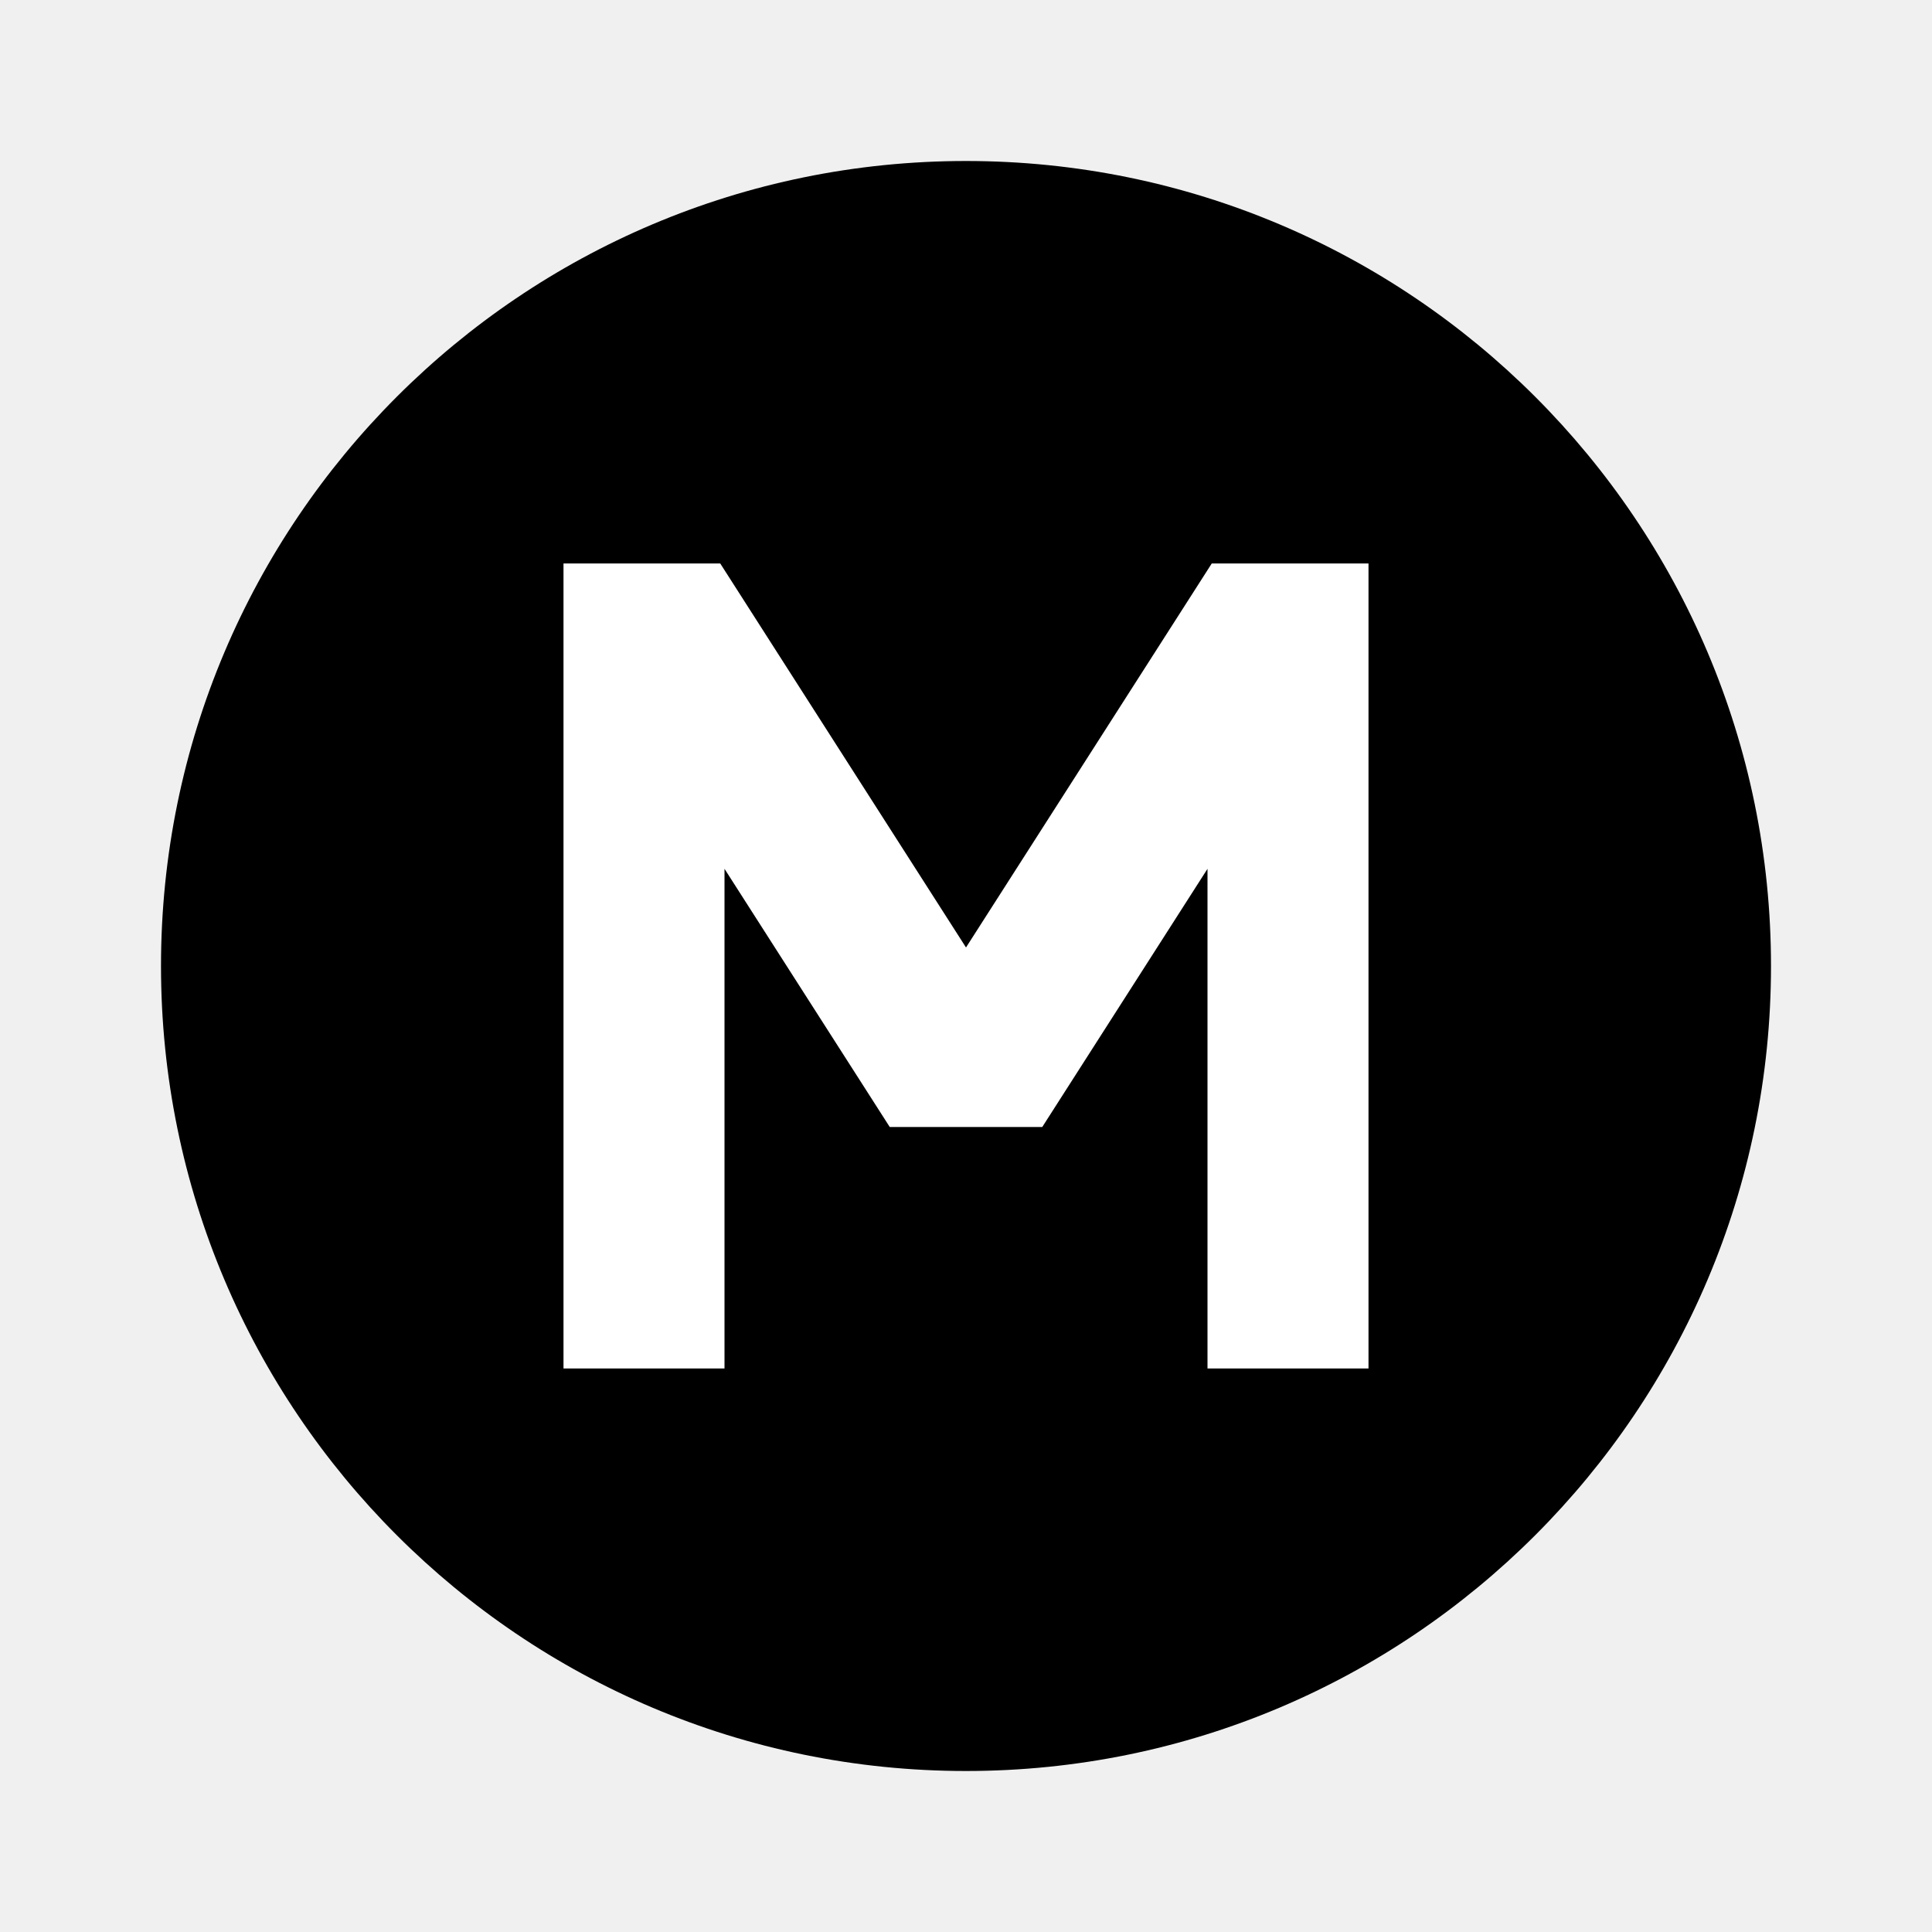
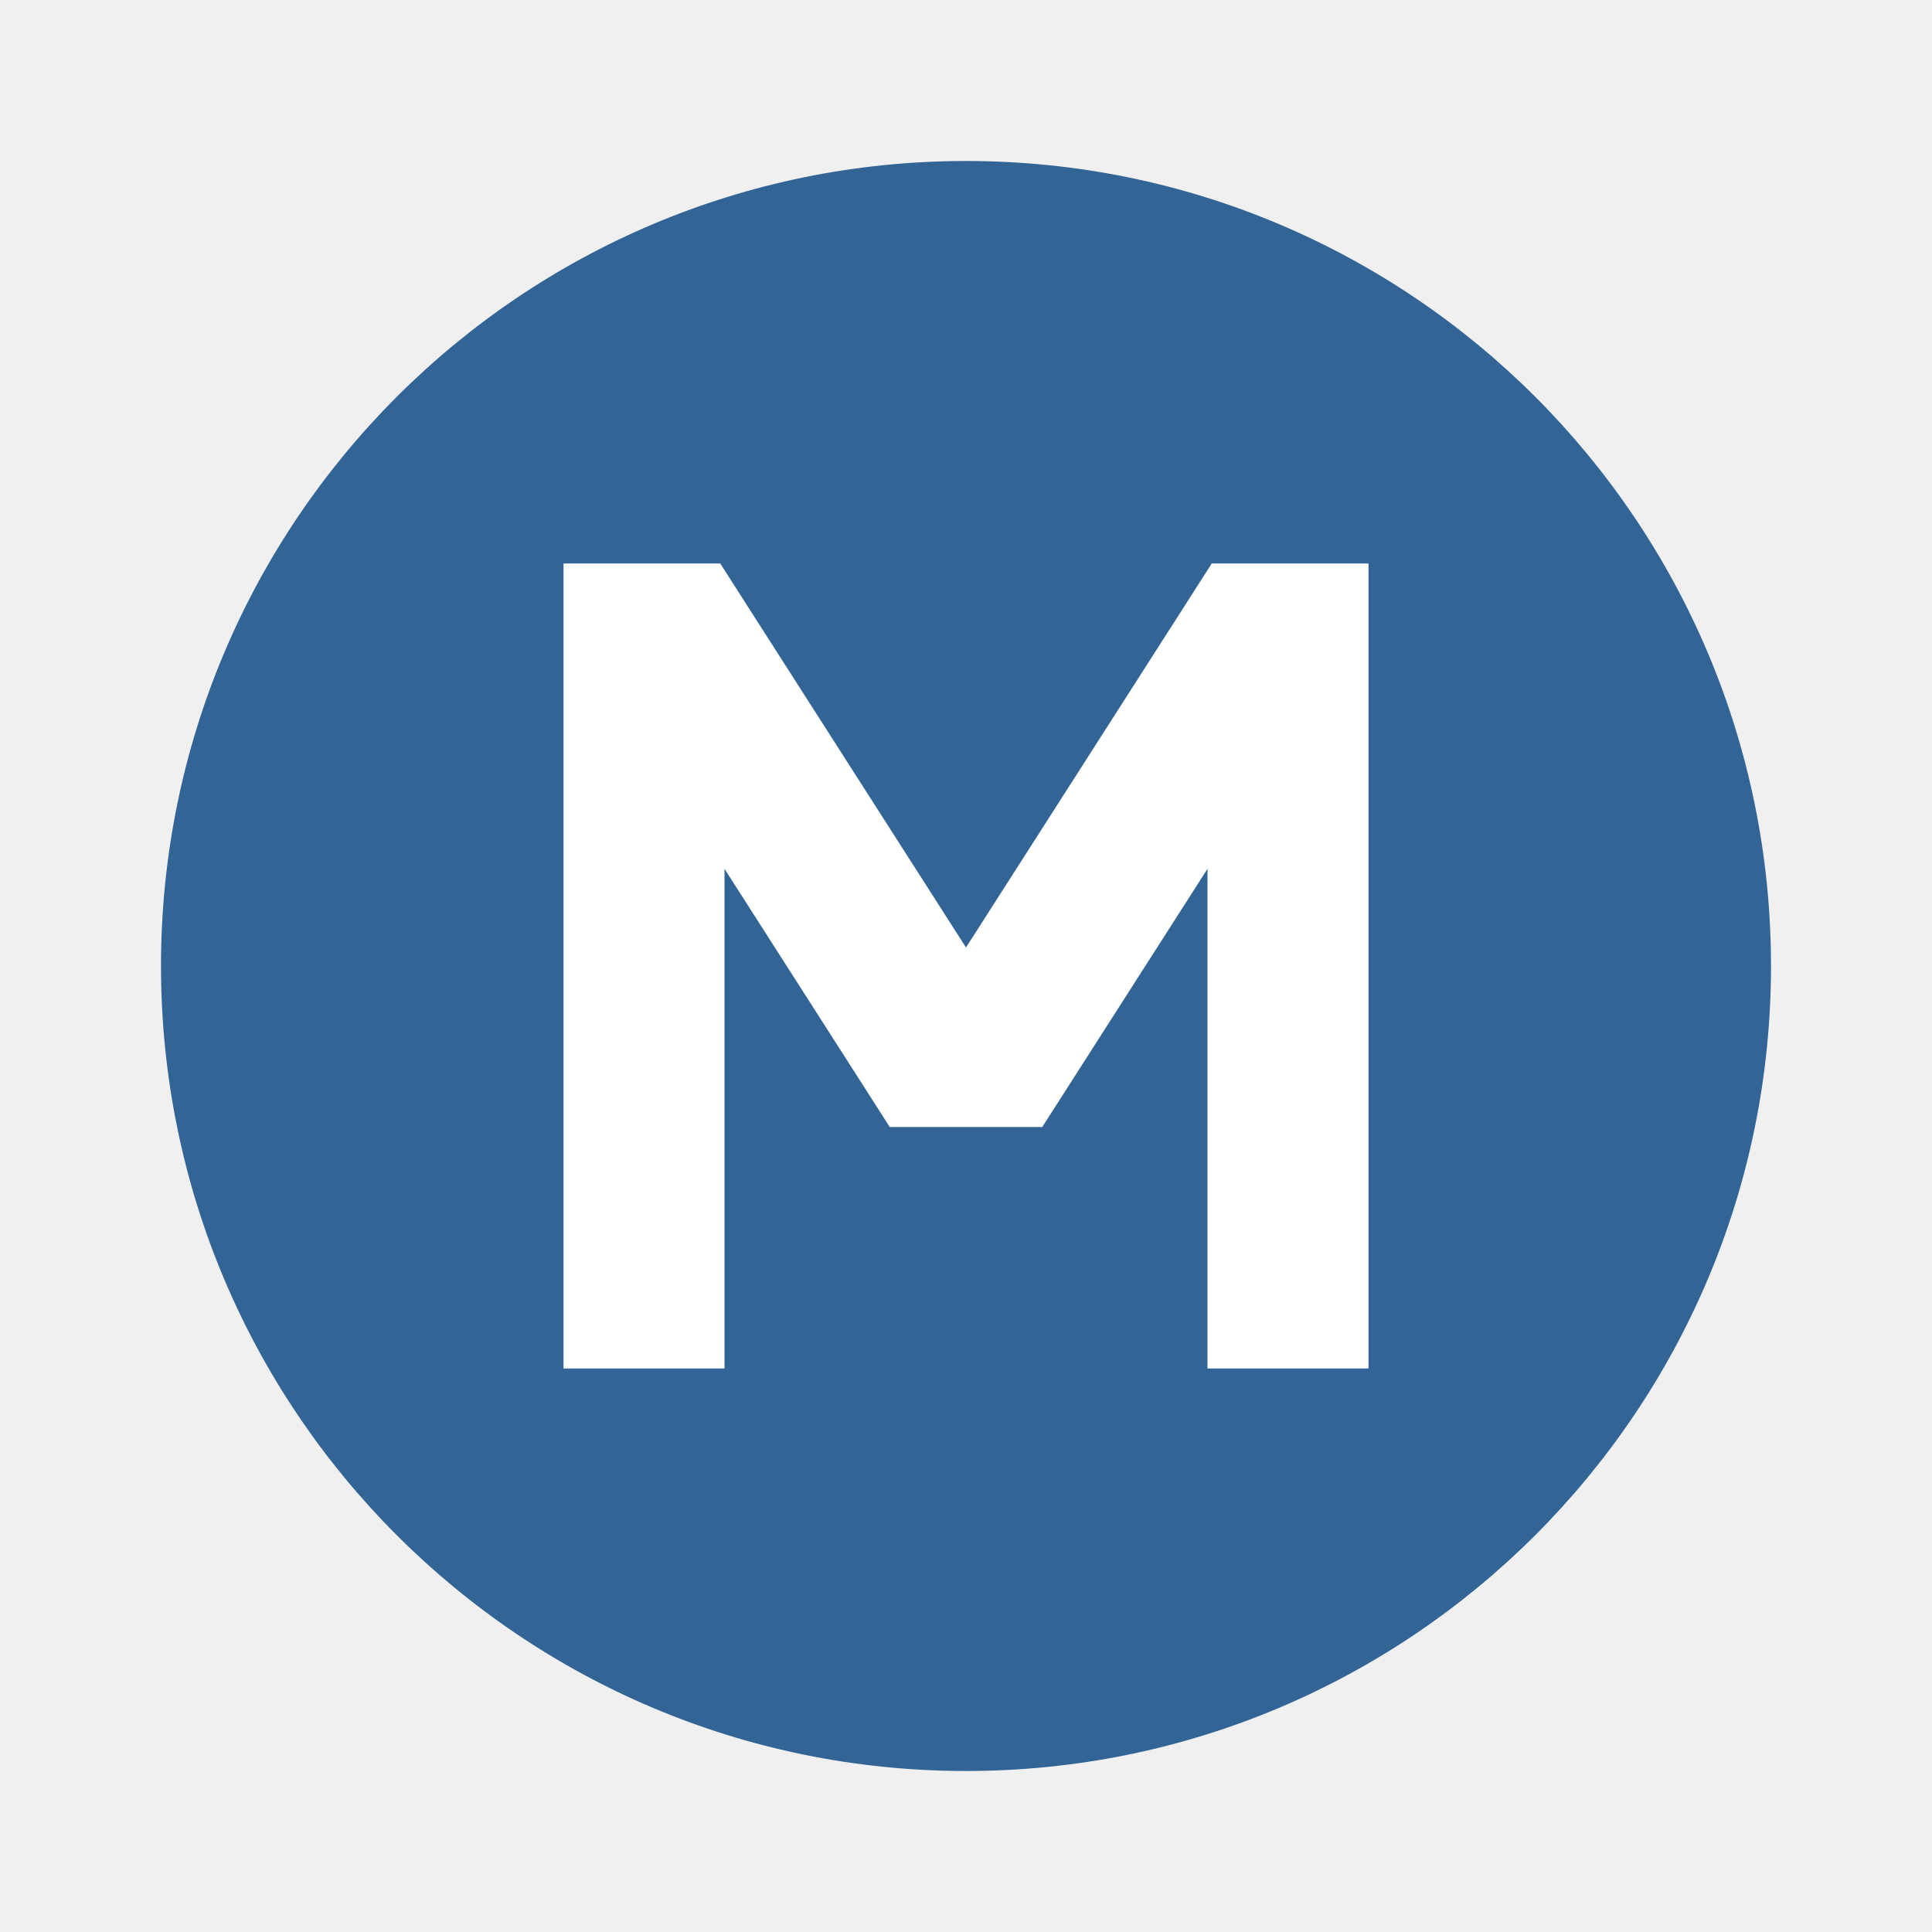
<svg xmlns="http://www.w3.org/2000/svg" viewBox="0 0 24 24" preserveAspectRatio="xMidYMid meet" style="pointer-events: none; display: block;">
-   <circle cx="12" cy="12" r="10" />
+   <circle cx="12" cy="12" r="10" style="fill: rgb(50, 100, 150);" />
  <path d="m 8,17 0,-9 0.4,0 3.2,5 0.8,0 3.2,-5 0.4,0 0,9" style="stroke: white; stroke-width: 2; fill: none;" />
</svg>
